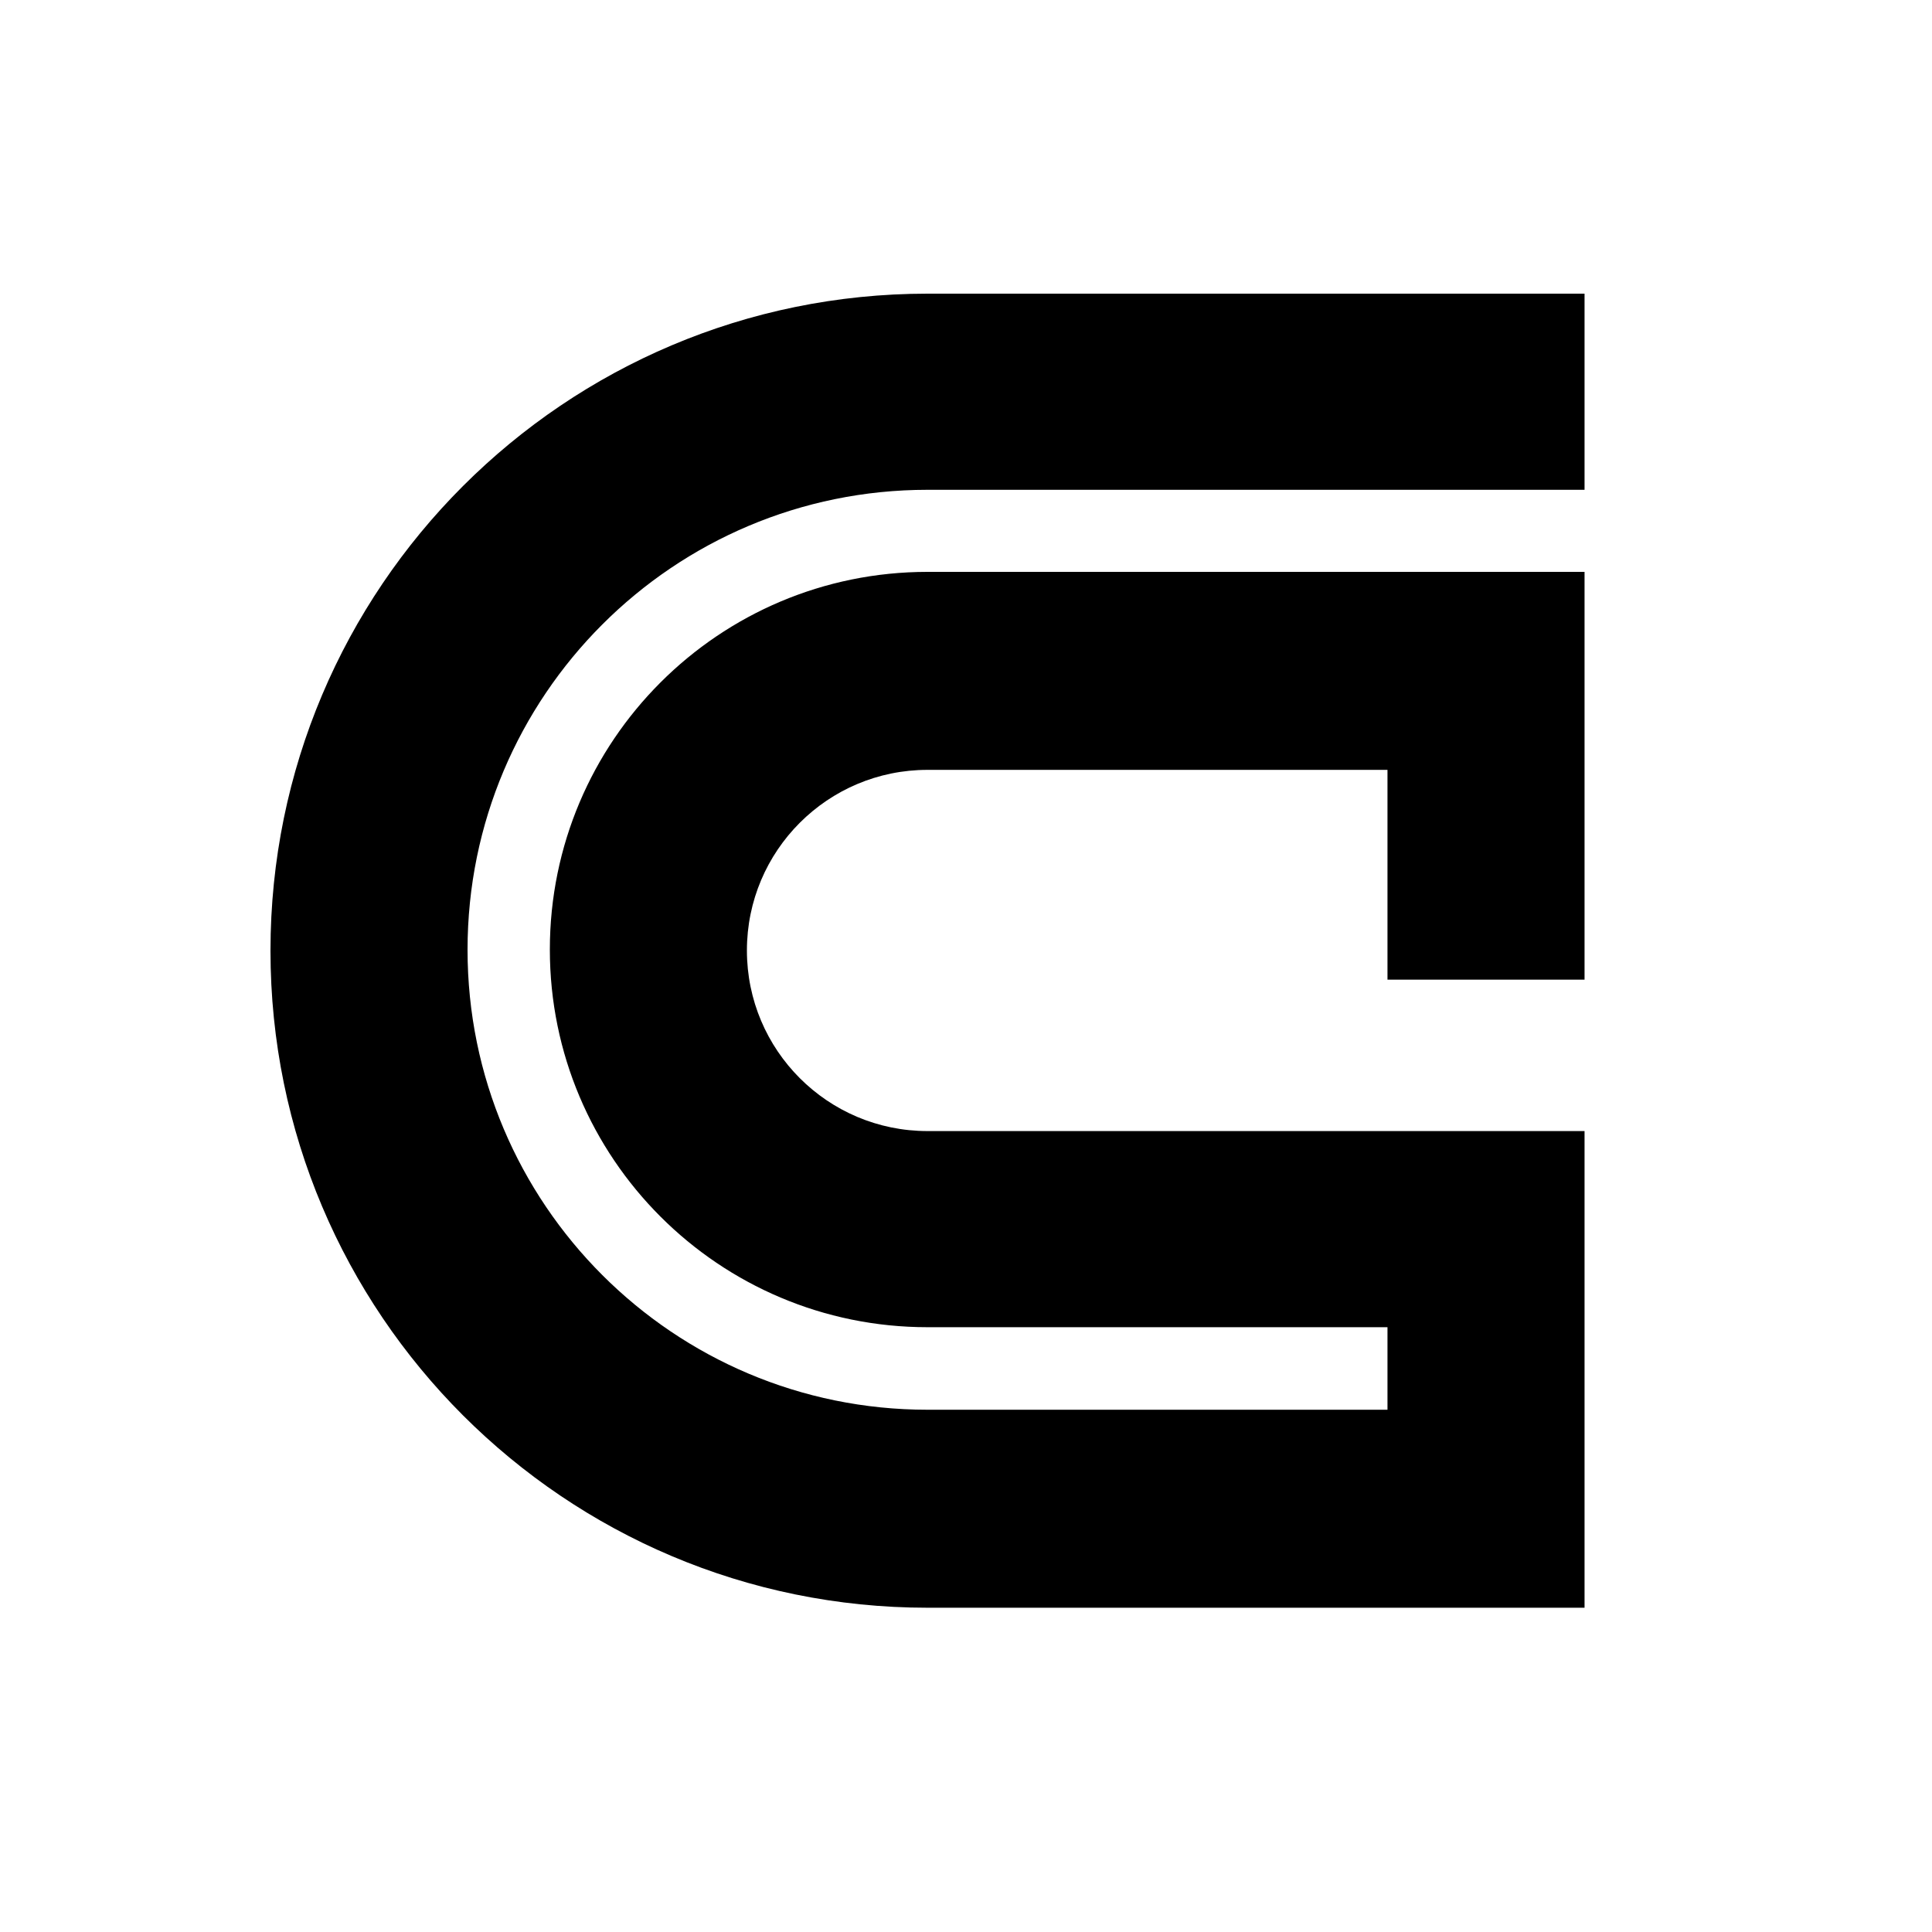
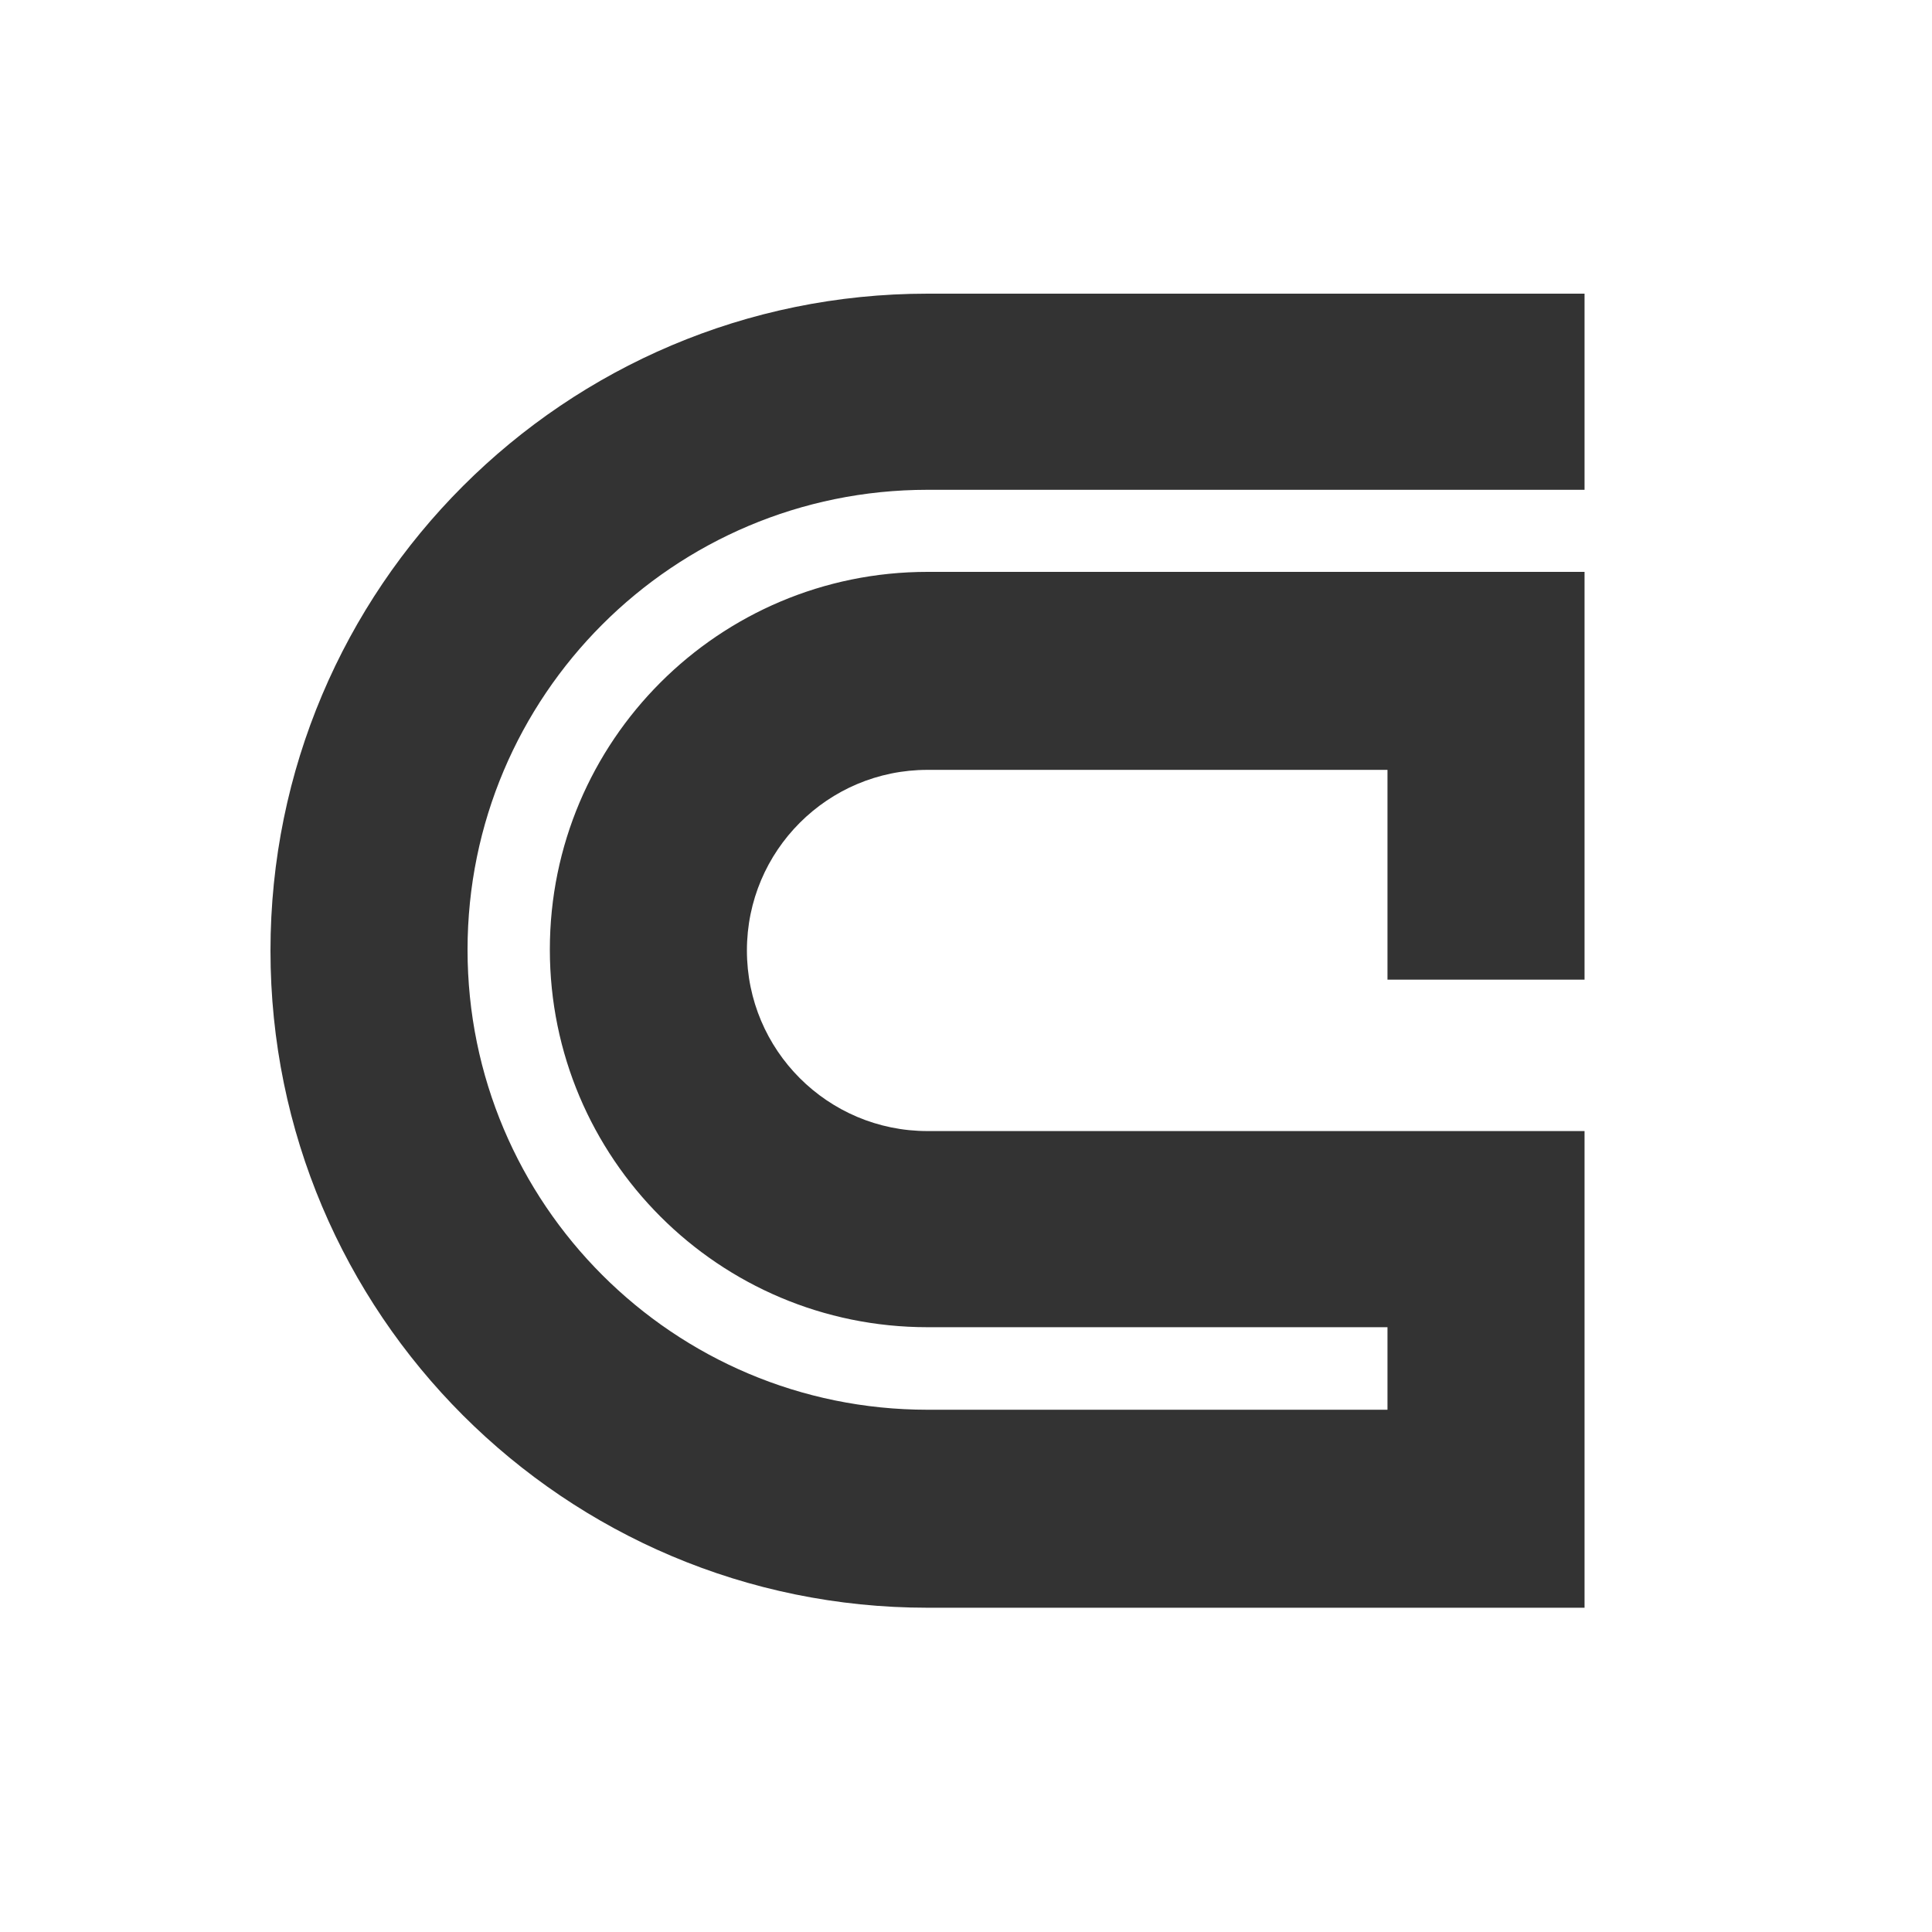
<svg xmlns="http://www.w3.org/2000/svg" version="1.0" width="500" height="500" viewBox="0 0 500 500">
-   <path d="M28.34 56.68h28.34V36.12H28.34a7.79 7.79 0 1 1 0-15.58h19.84v9.05h8.5V12H28.34a16.29 16.29 0 0 0 0 32.58h19.84v3.56H28.34a19.84 19.84 0 0 1 0-39.68h28.34V0H28.34a28.34 28.34 0 0 0 0 56.68z" transform="translate(70, 76) scale(6,6)" />
+   <path fill="#333" d="M28.34 56.68h28.34V36.12H28.34a7.79 7.79 0 1 1 0-15.58h19.84v9.05h8.5V12H28.34a16.29 16.29 0 0 0 0 32.58h19.84v3.56H28.34a19.84 19.84 0 0 1 0-39.68h28.34V0H28.34a28.34 28.34 0 0 0 0 56.68z" transform="translate(70, 76) scale(6,6)" />
</svg>
